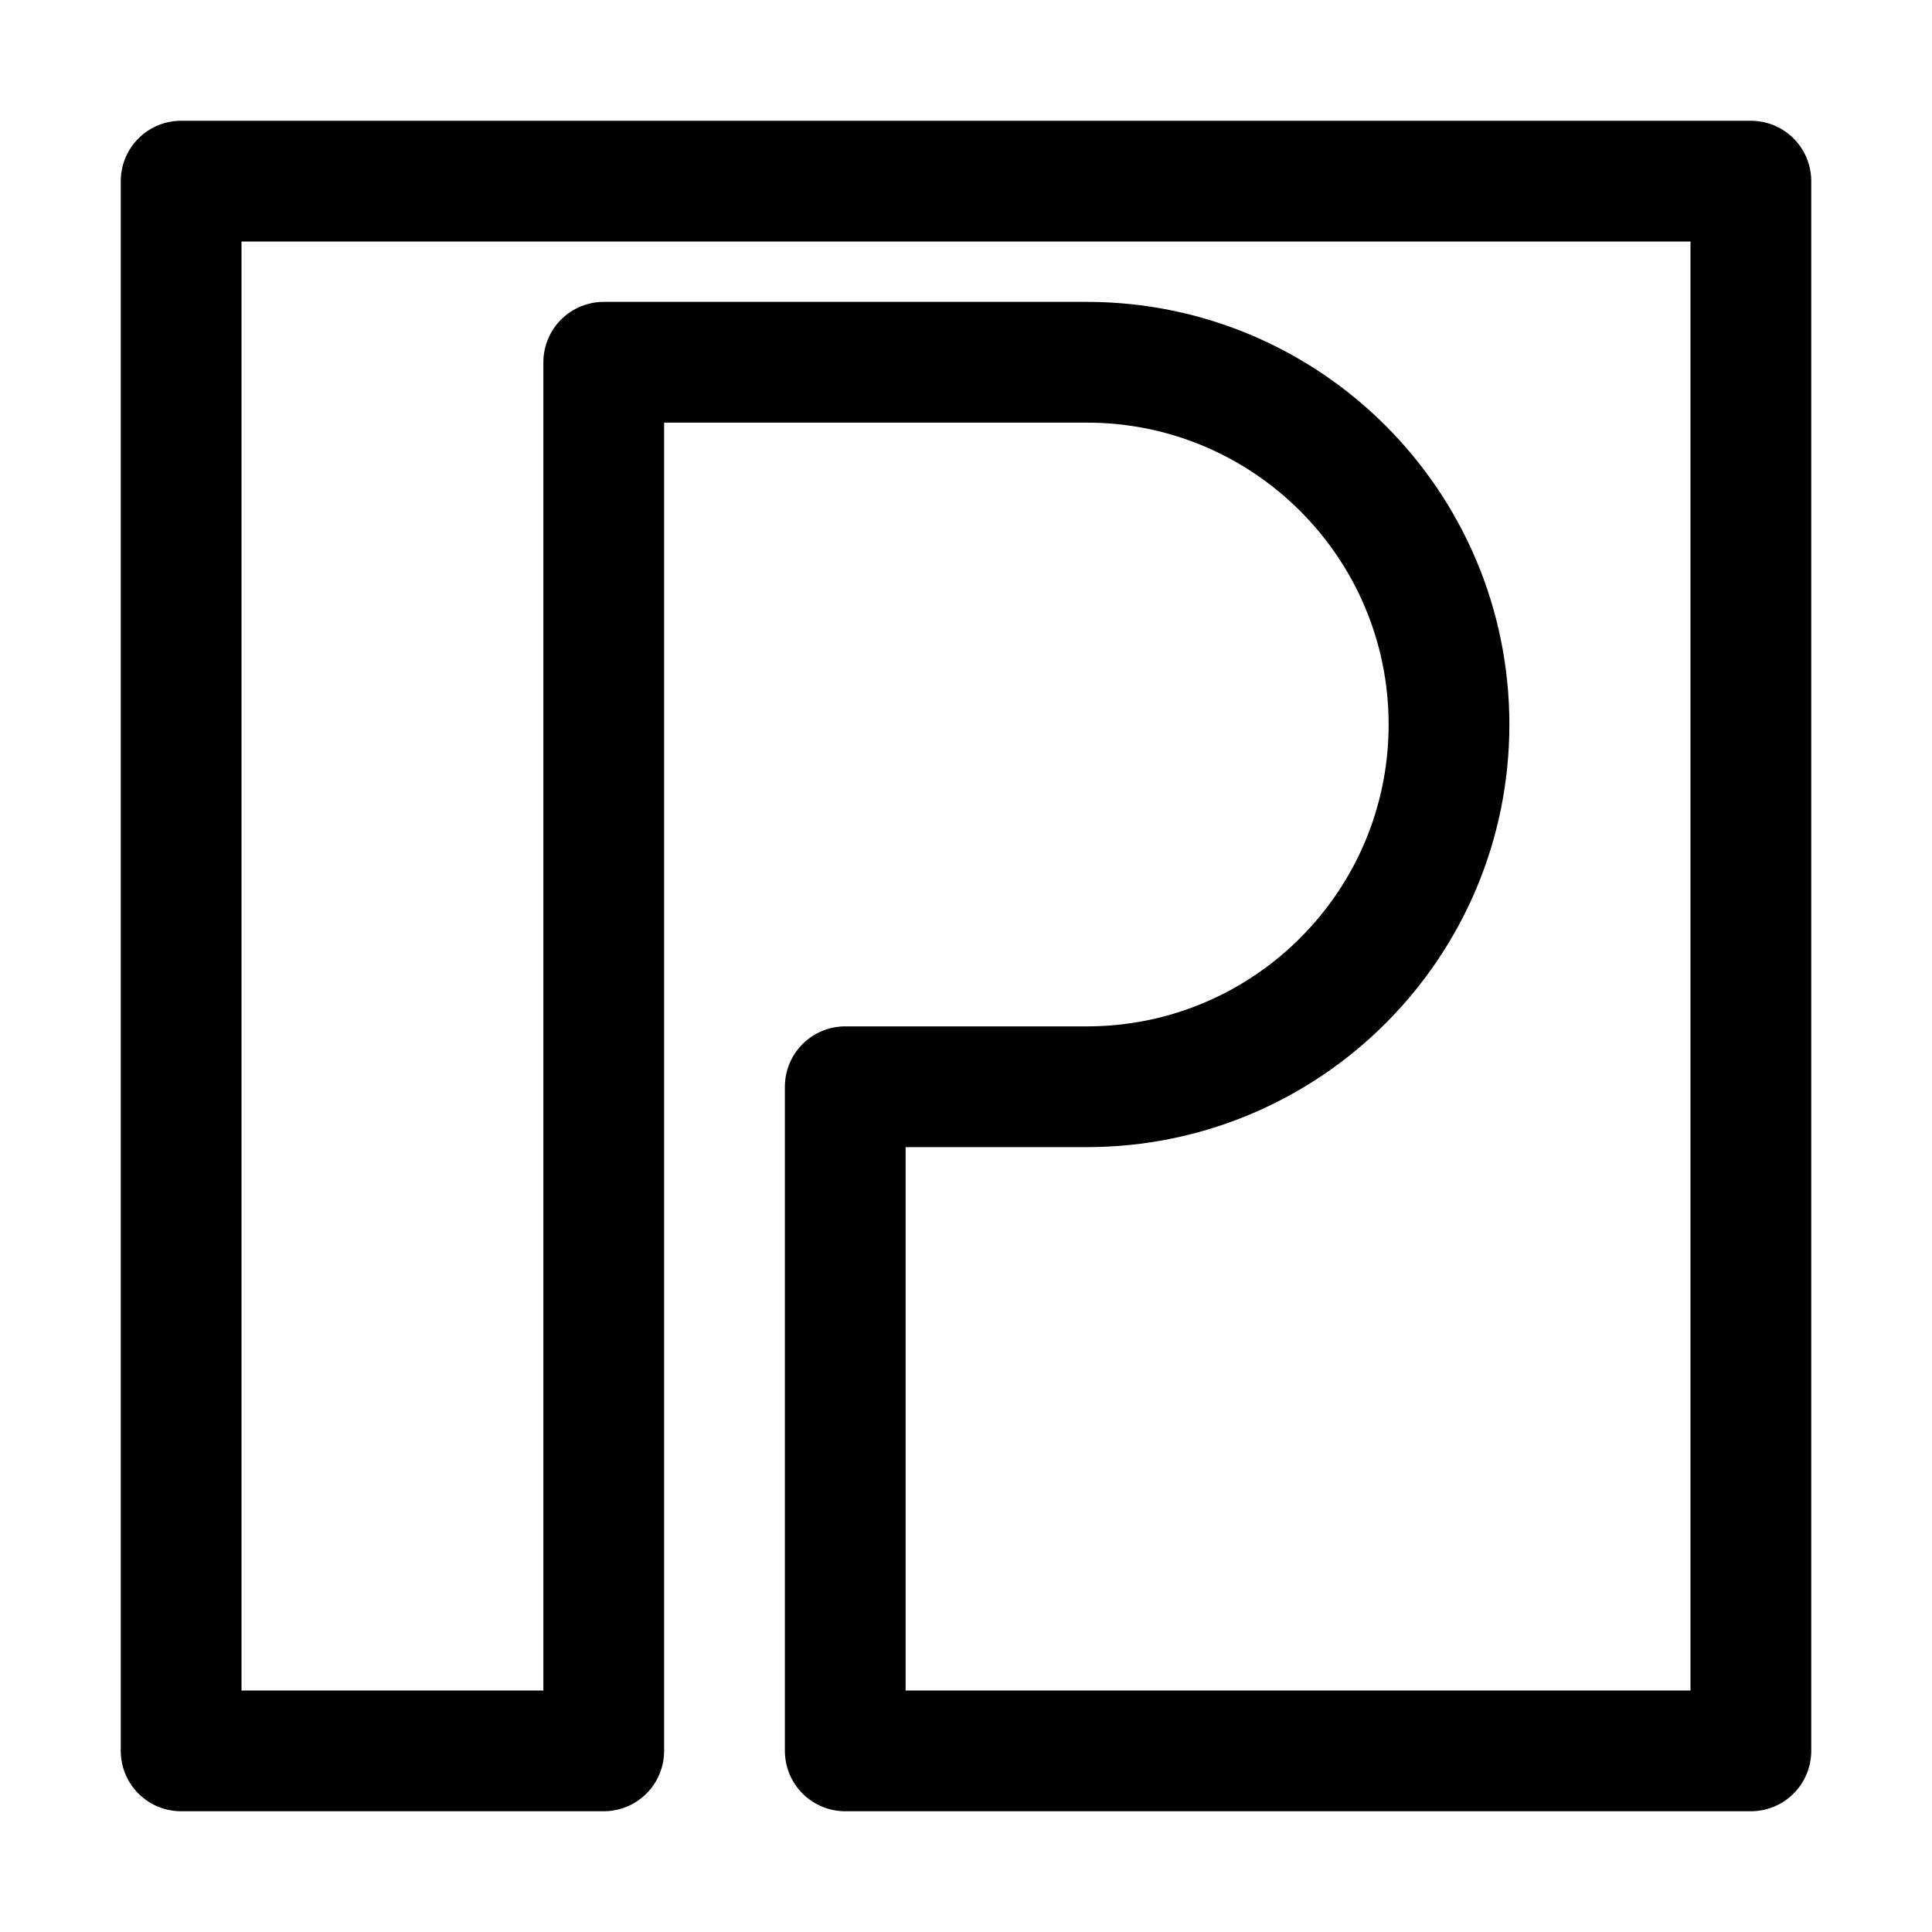
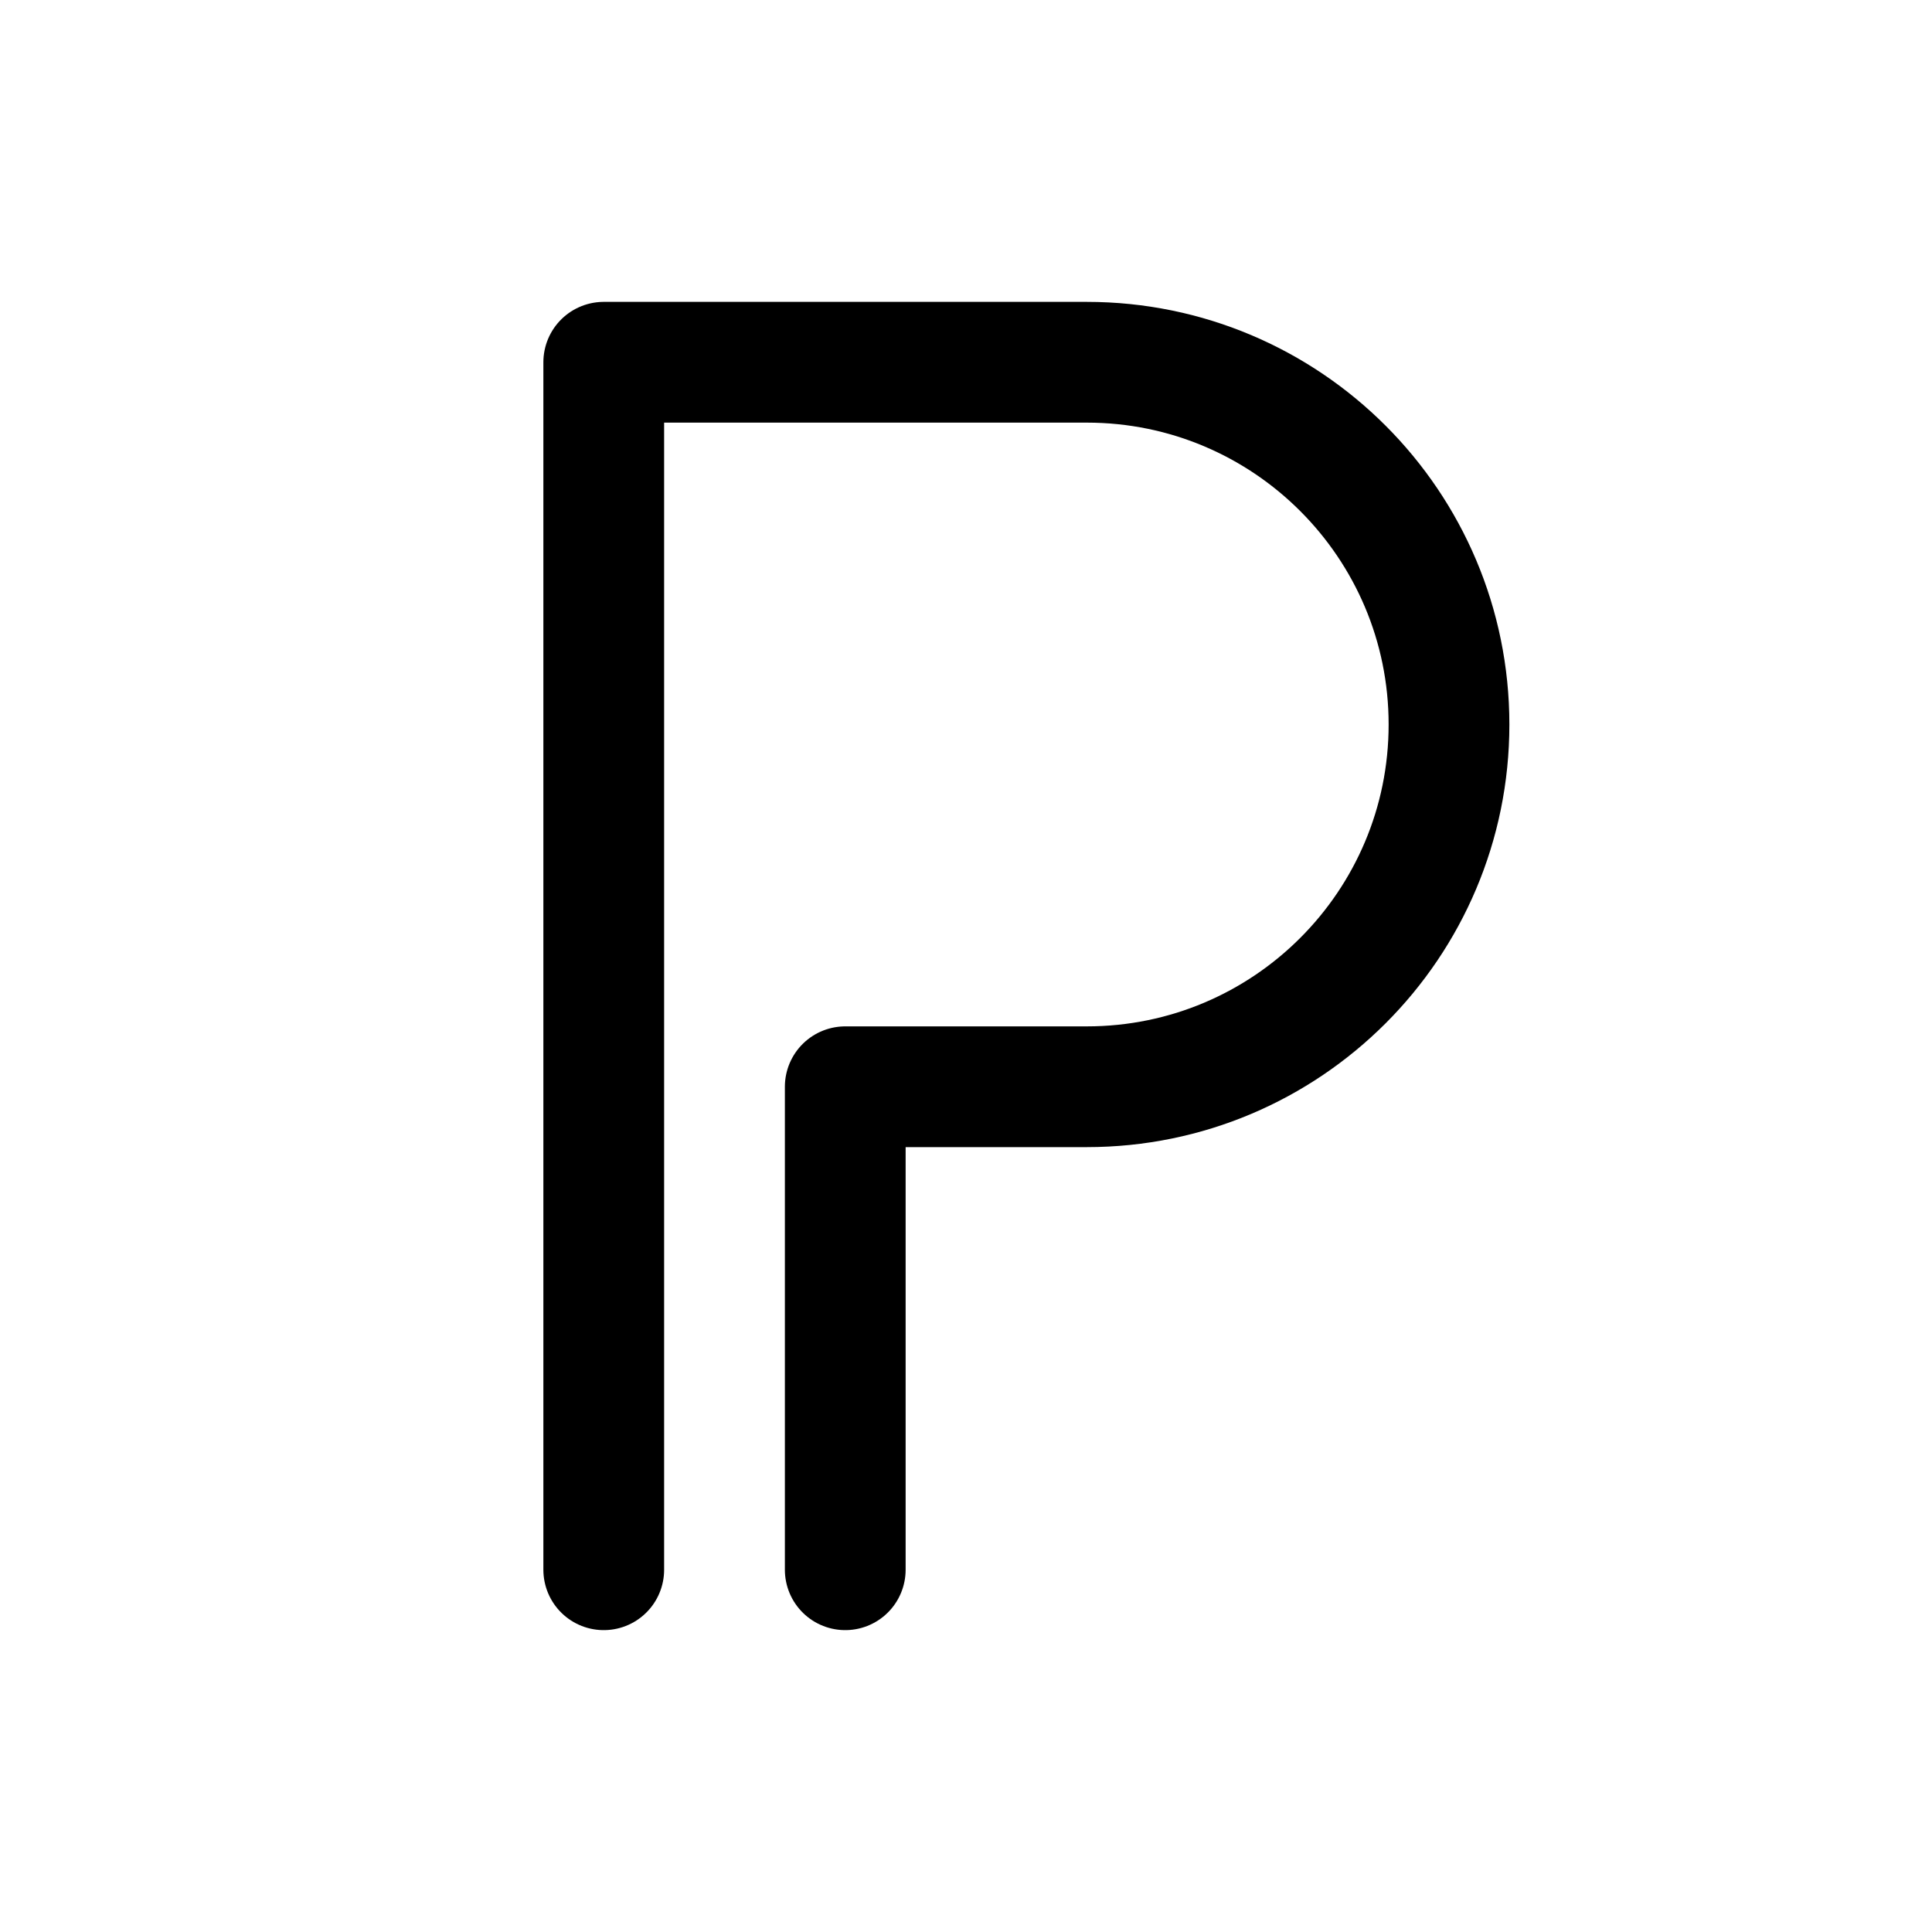
<svg xmlns="http://www.w3.org/2000/svg" width="64" height="64" viewBox="0 0 64 64">
-   <path d=" M20 52 V12 H36 A12 12 0 0 1 48 24 A12 12 0 0 1 36 36 H28 V52 L28 58 H58 V6 H6 V58 H20 L20 52 Z" fill="none" stroke="#000000" stroke-width="4" stroke-linecap="round" stroke-linejoin="round" />
+   <path d="M20 52 V12 H36 A12 12 0 0 1 48 24 A12 12 0 0 1 36 36 H28 V52" fill="none" stroke="#000000" stroke-width="4" stroke-linecap="round" stroke-linejoin="round" />
</svg>
